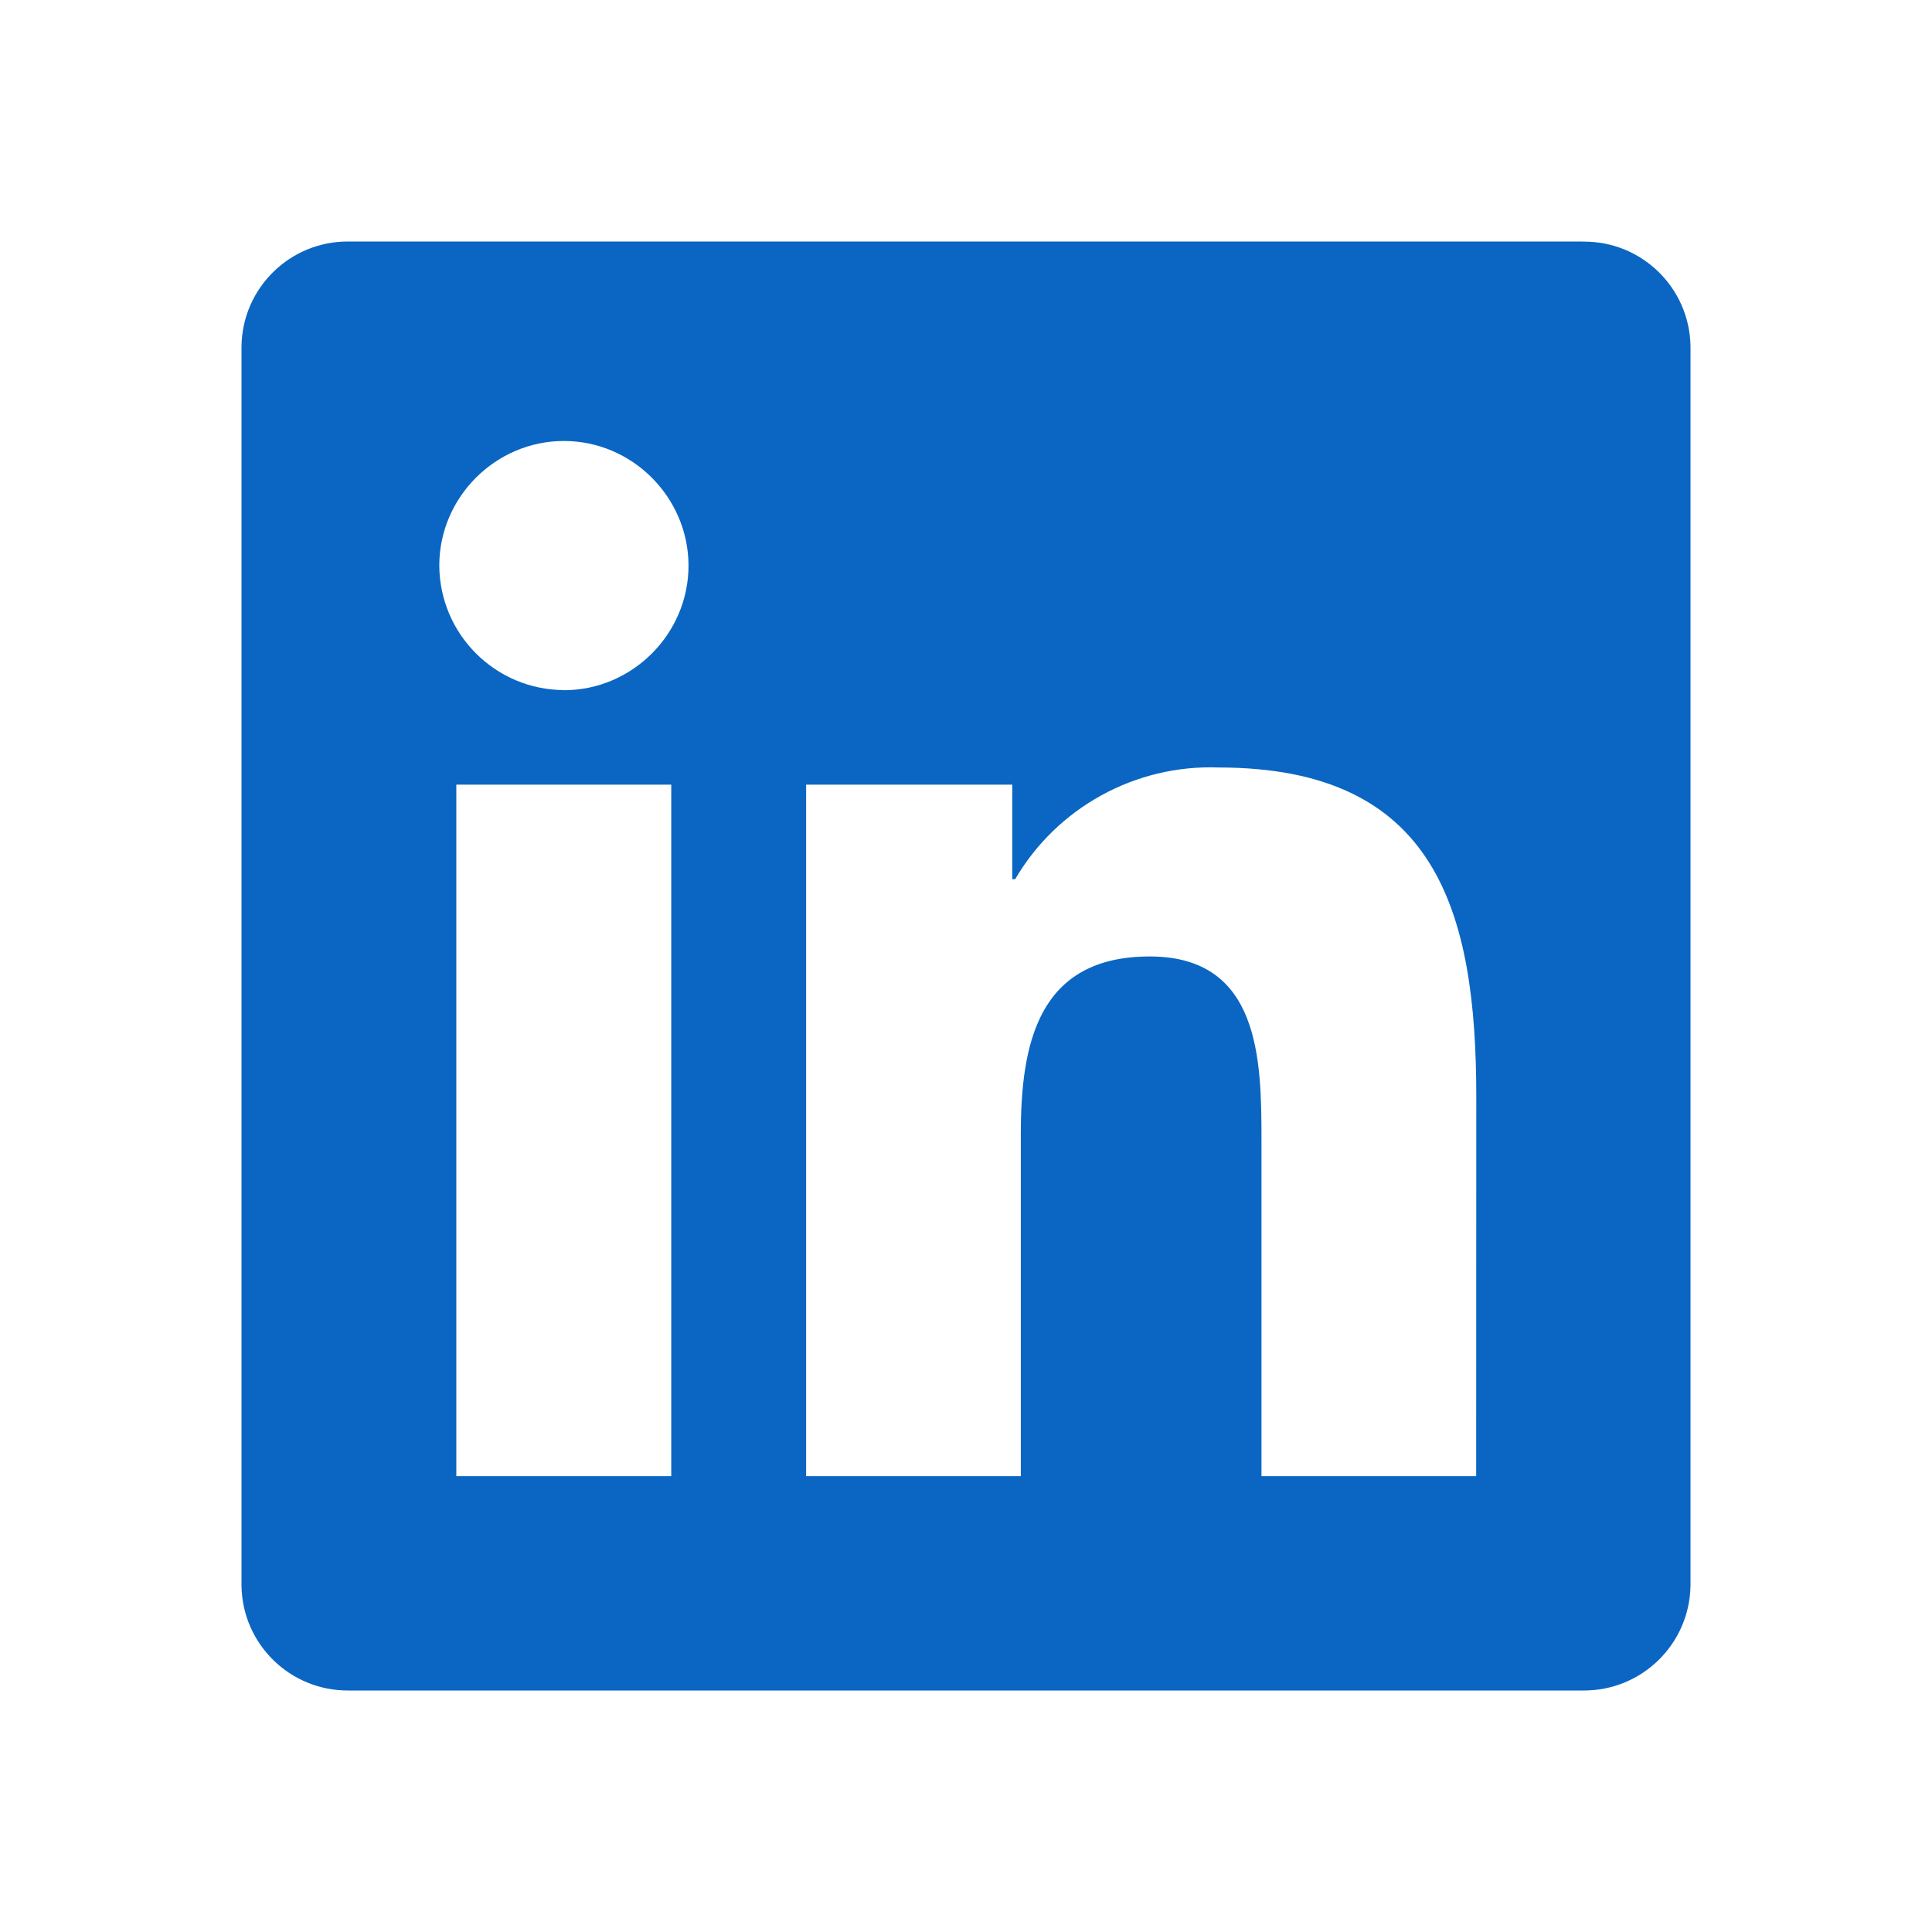
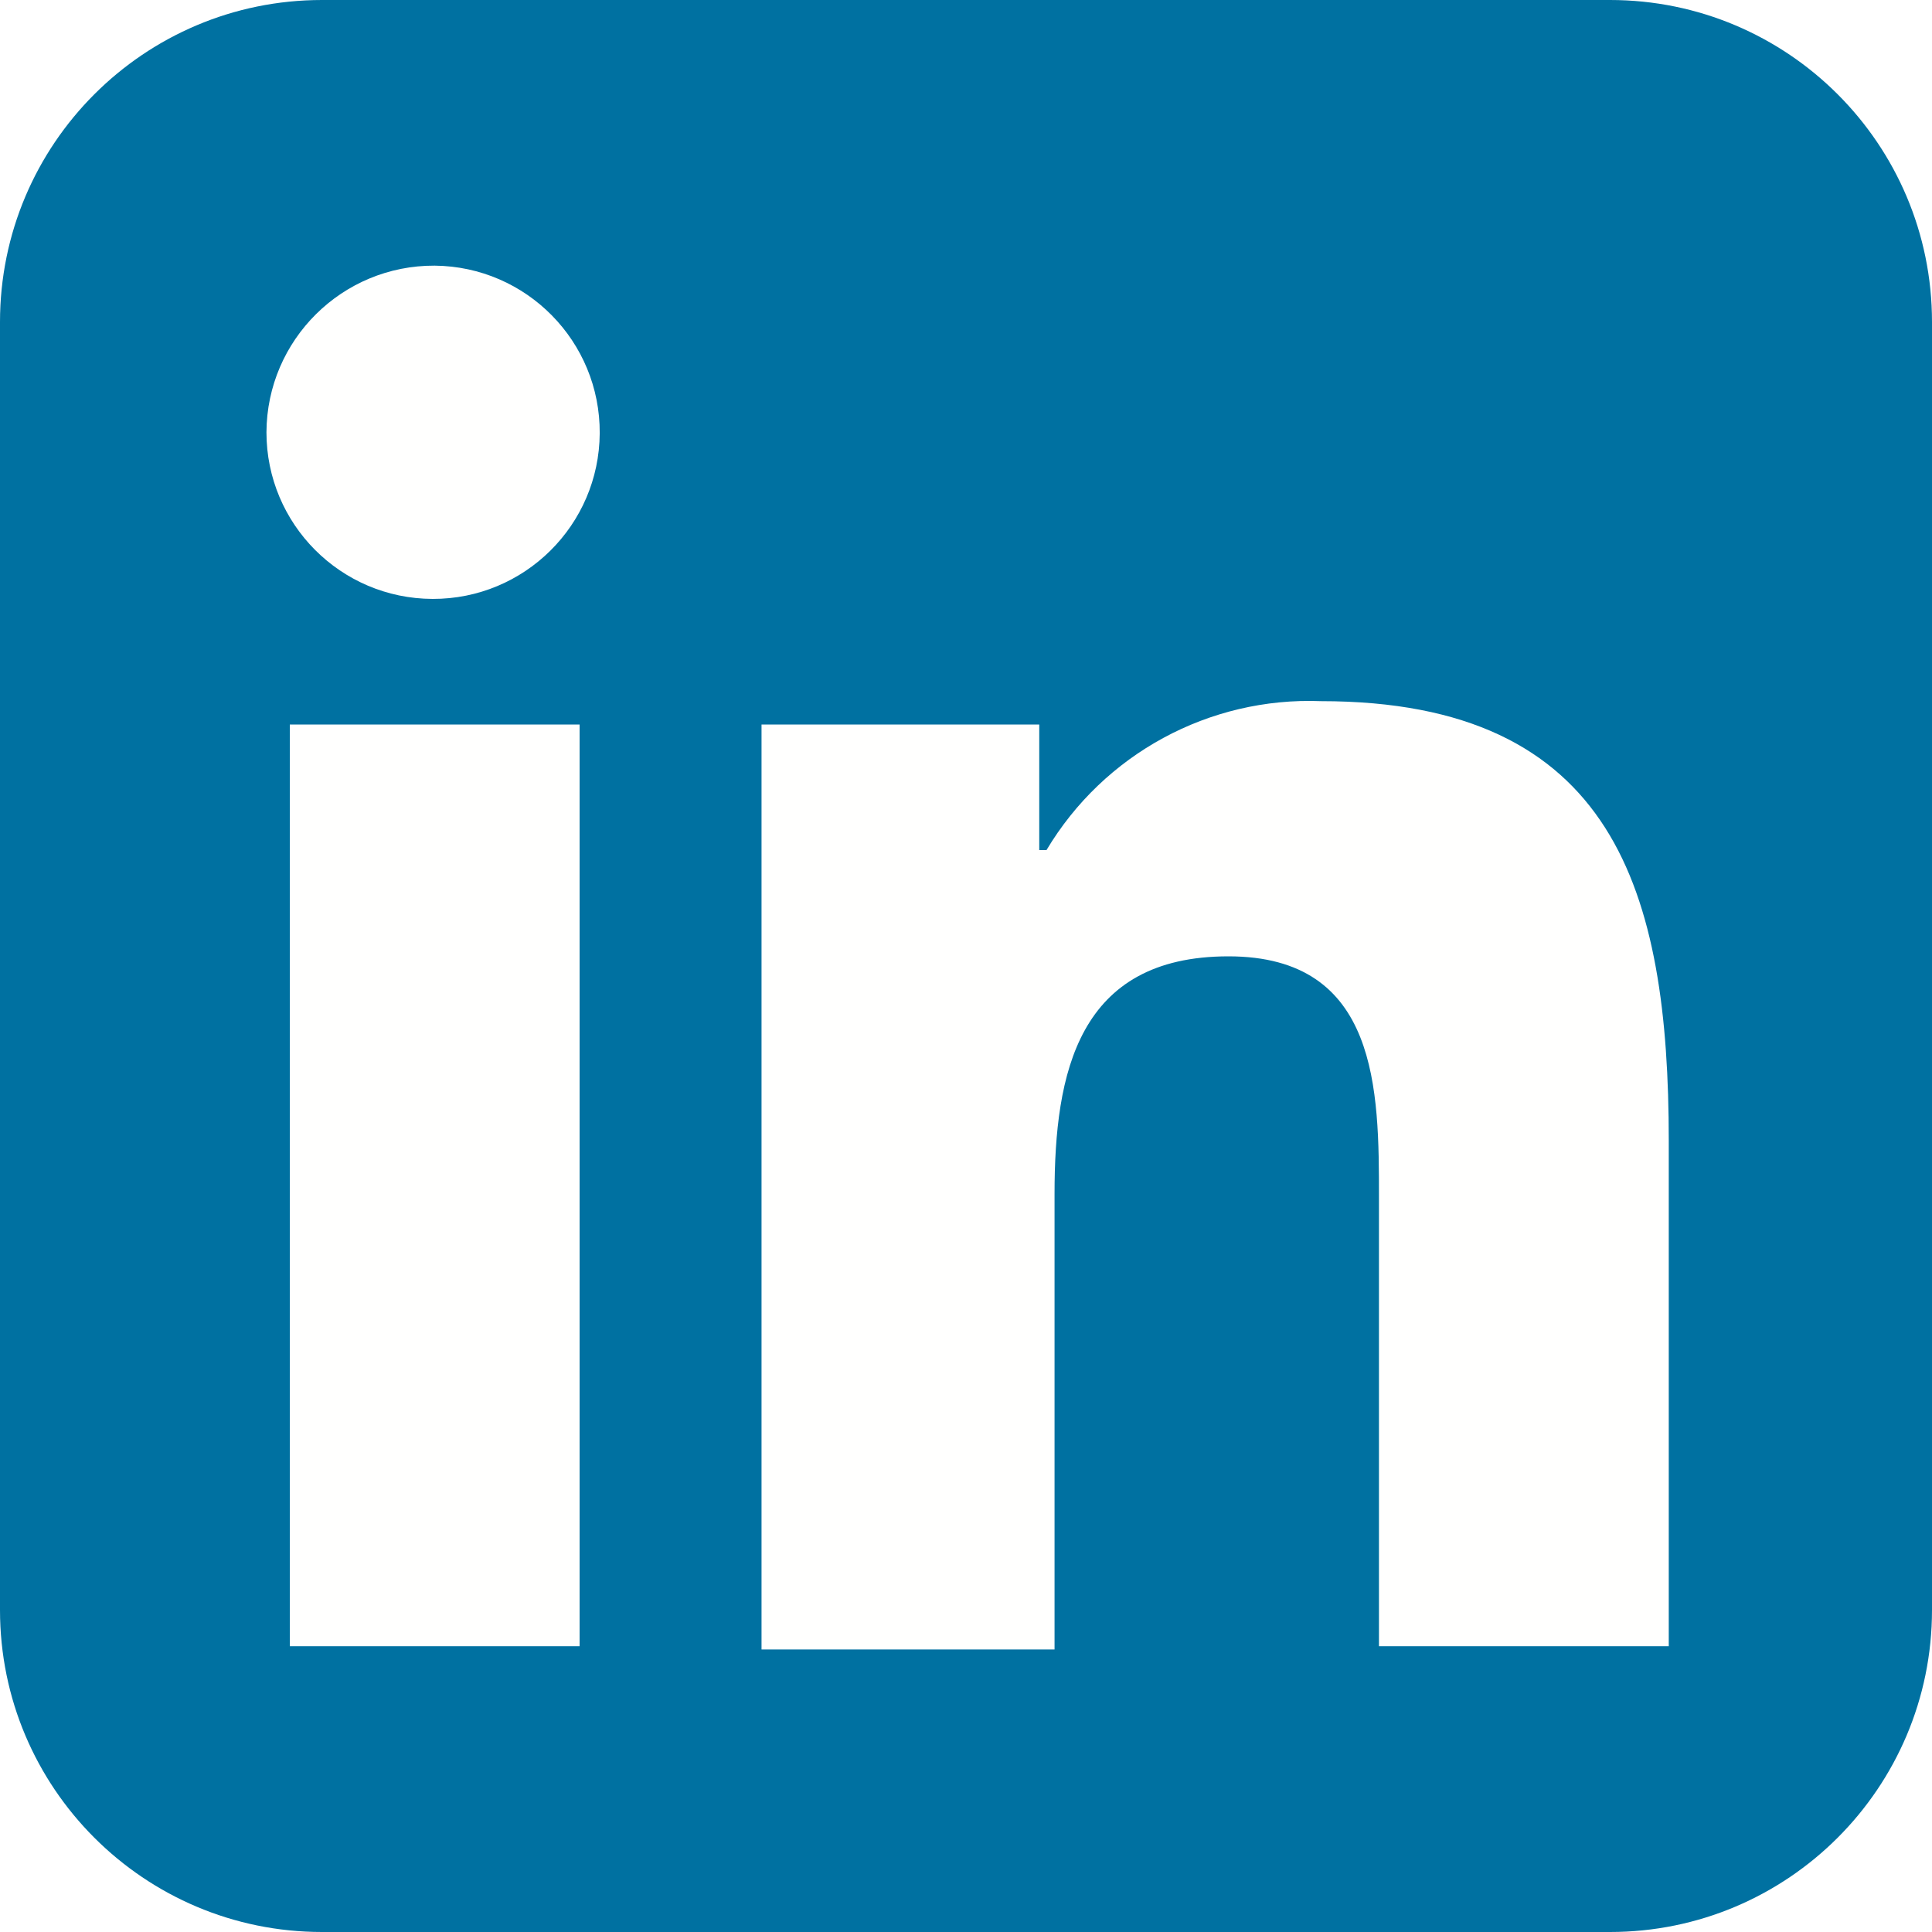
- <svg xmlns="http://www.w3.org/2000/svg" width="256px" height="256px" viewBox="0 0 16 16" fill="none">
-   <g id="SVGRepo_bgCarrier" stroke-width="0" />
-   <g id="SVGRepo_tracerCarrier" stroke-linecap="round" stroke-linejoin="round" />
-   <g id="SVGRepo_iconCarrier">
-     <path fill="#0A66C2" d="M12.225 12.225h-1.778V9.44c0-.664-.012-1.519-.925-1.519-.926 0-1.068.724-1.068 1.47v2.834H6.676V6.498h1.707v.783h.024c.348-.594.996-.95 1.684-.925 1.802 0 2.135 1.185 2.135 2.728l-.001 3.14zM4.67 5.715a1.037 1.037 0 01-1.032-1.031c0-.566.466-1.032 1.032-1.032.566 0 1.031.466 1.032 1.032 0 .566-.466 1.032-1.032 1.032zm.889 6.51h-1.78V6.498h1.78v5.727zM13.11 2H2.885A.88.88 0 002 2.866v10.268a.88.88 0 00.885.866h10.226a.882.882 0 00.889-.866V2.865a.88.88 0 00-.889-.864z" />
+ <svg xmlns="http://www.w3.org/2000/svg" viewBox="0 0 24 24">
+   <defs>
+     <style>.cls-2{fill:#fffffe}</style>
+   </defs>
+   <g id="Layer_2" data-name="Layer 2">
+     <g id="Layer_1-2" data-name="Layer 1">
+       <g id="Grids-and-Templates">
+         <g id="linkedin">
+           <g id="Group-5">
+             <rect id="Fill-4" width="24" height="24" rx="4" ry="4" fill="#0071a1" />
+           </g>
+           <path id="Fill-6" class="cls-2" d="M5.4 3.3a2.07 2.07 0 1 1-2.09 2.07A2.08 2.08 0 0 1 5.4 3.3zM3.6 20.45h3.6V9H3.6z" />
+           <path id="Fill-7" class="cls-2" d="M9.46 9h3.45v1.56H13a3.8 3.8 0 0 1 3.41-1.85c3.65 0 4.32 2.37 4.32 5.46v6.28h-3.6v-5.57c0-1.33 0-3-1.87-3s-2.16 1.45-2.16 2.95v5.66H9.46V9" />
+         </g>
+       </g>
+     </g>
  </g>
</svg>
